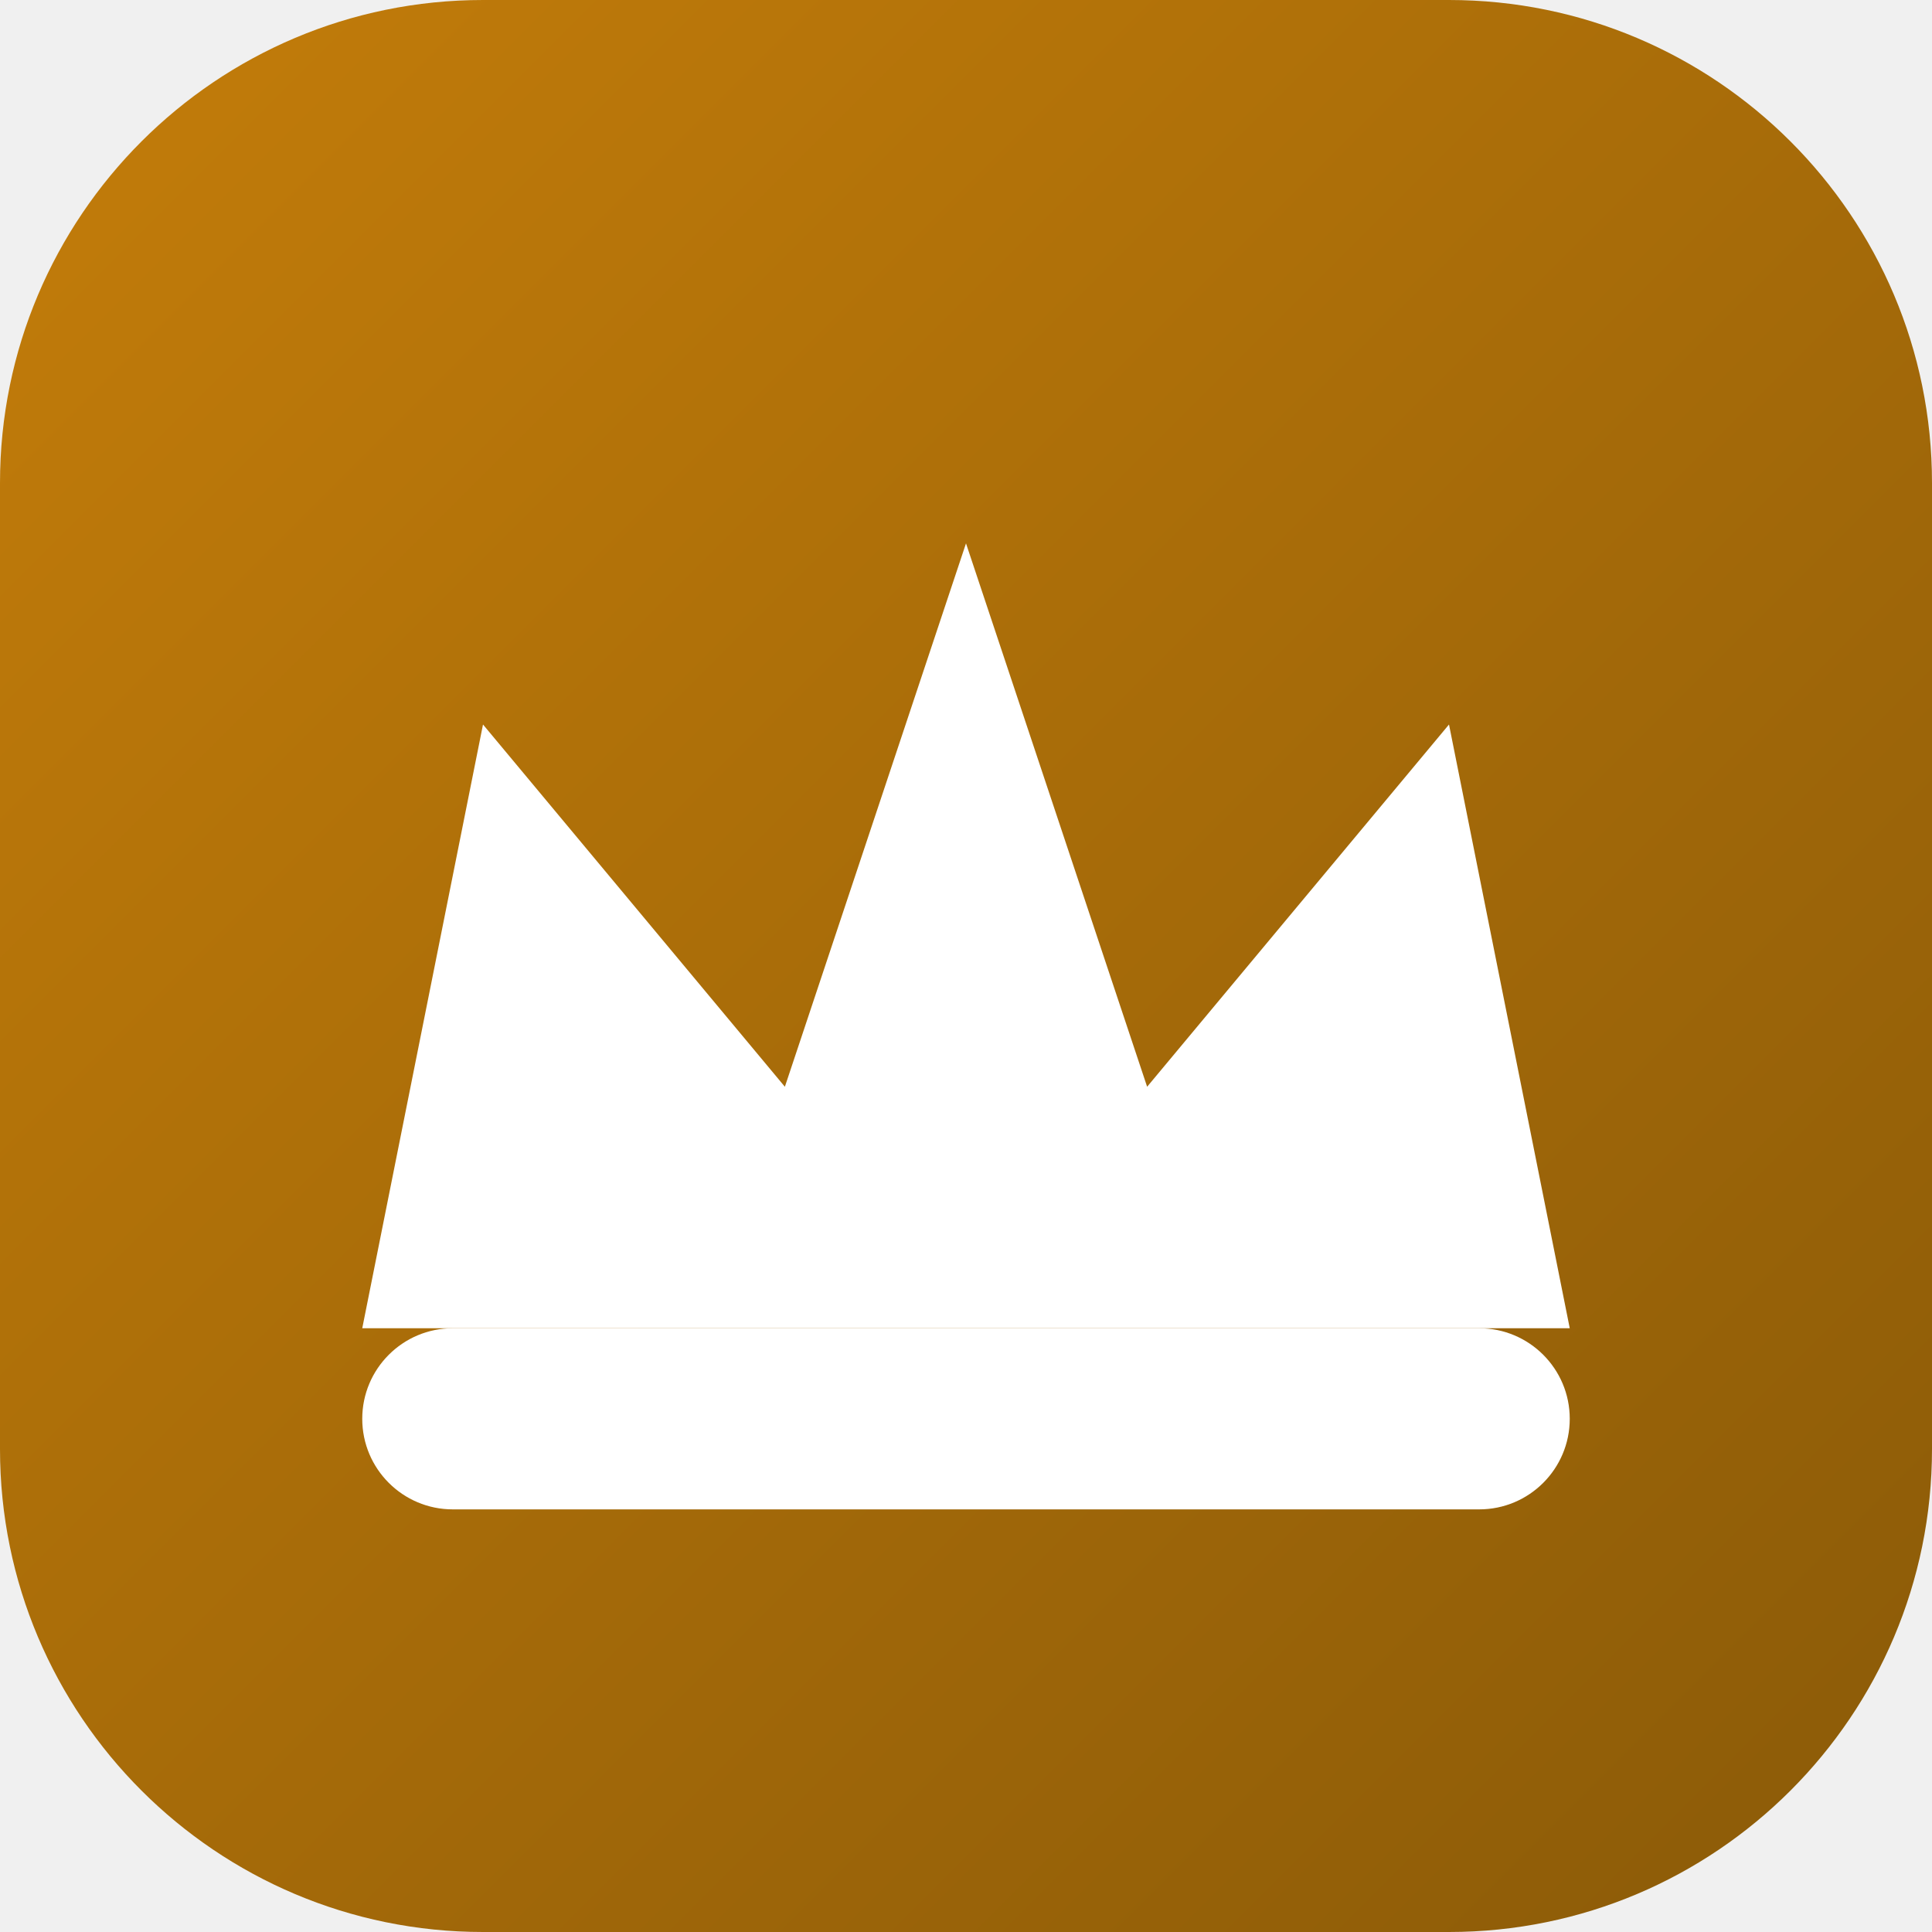
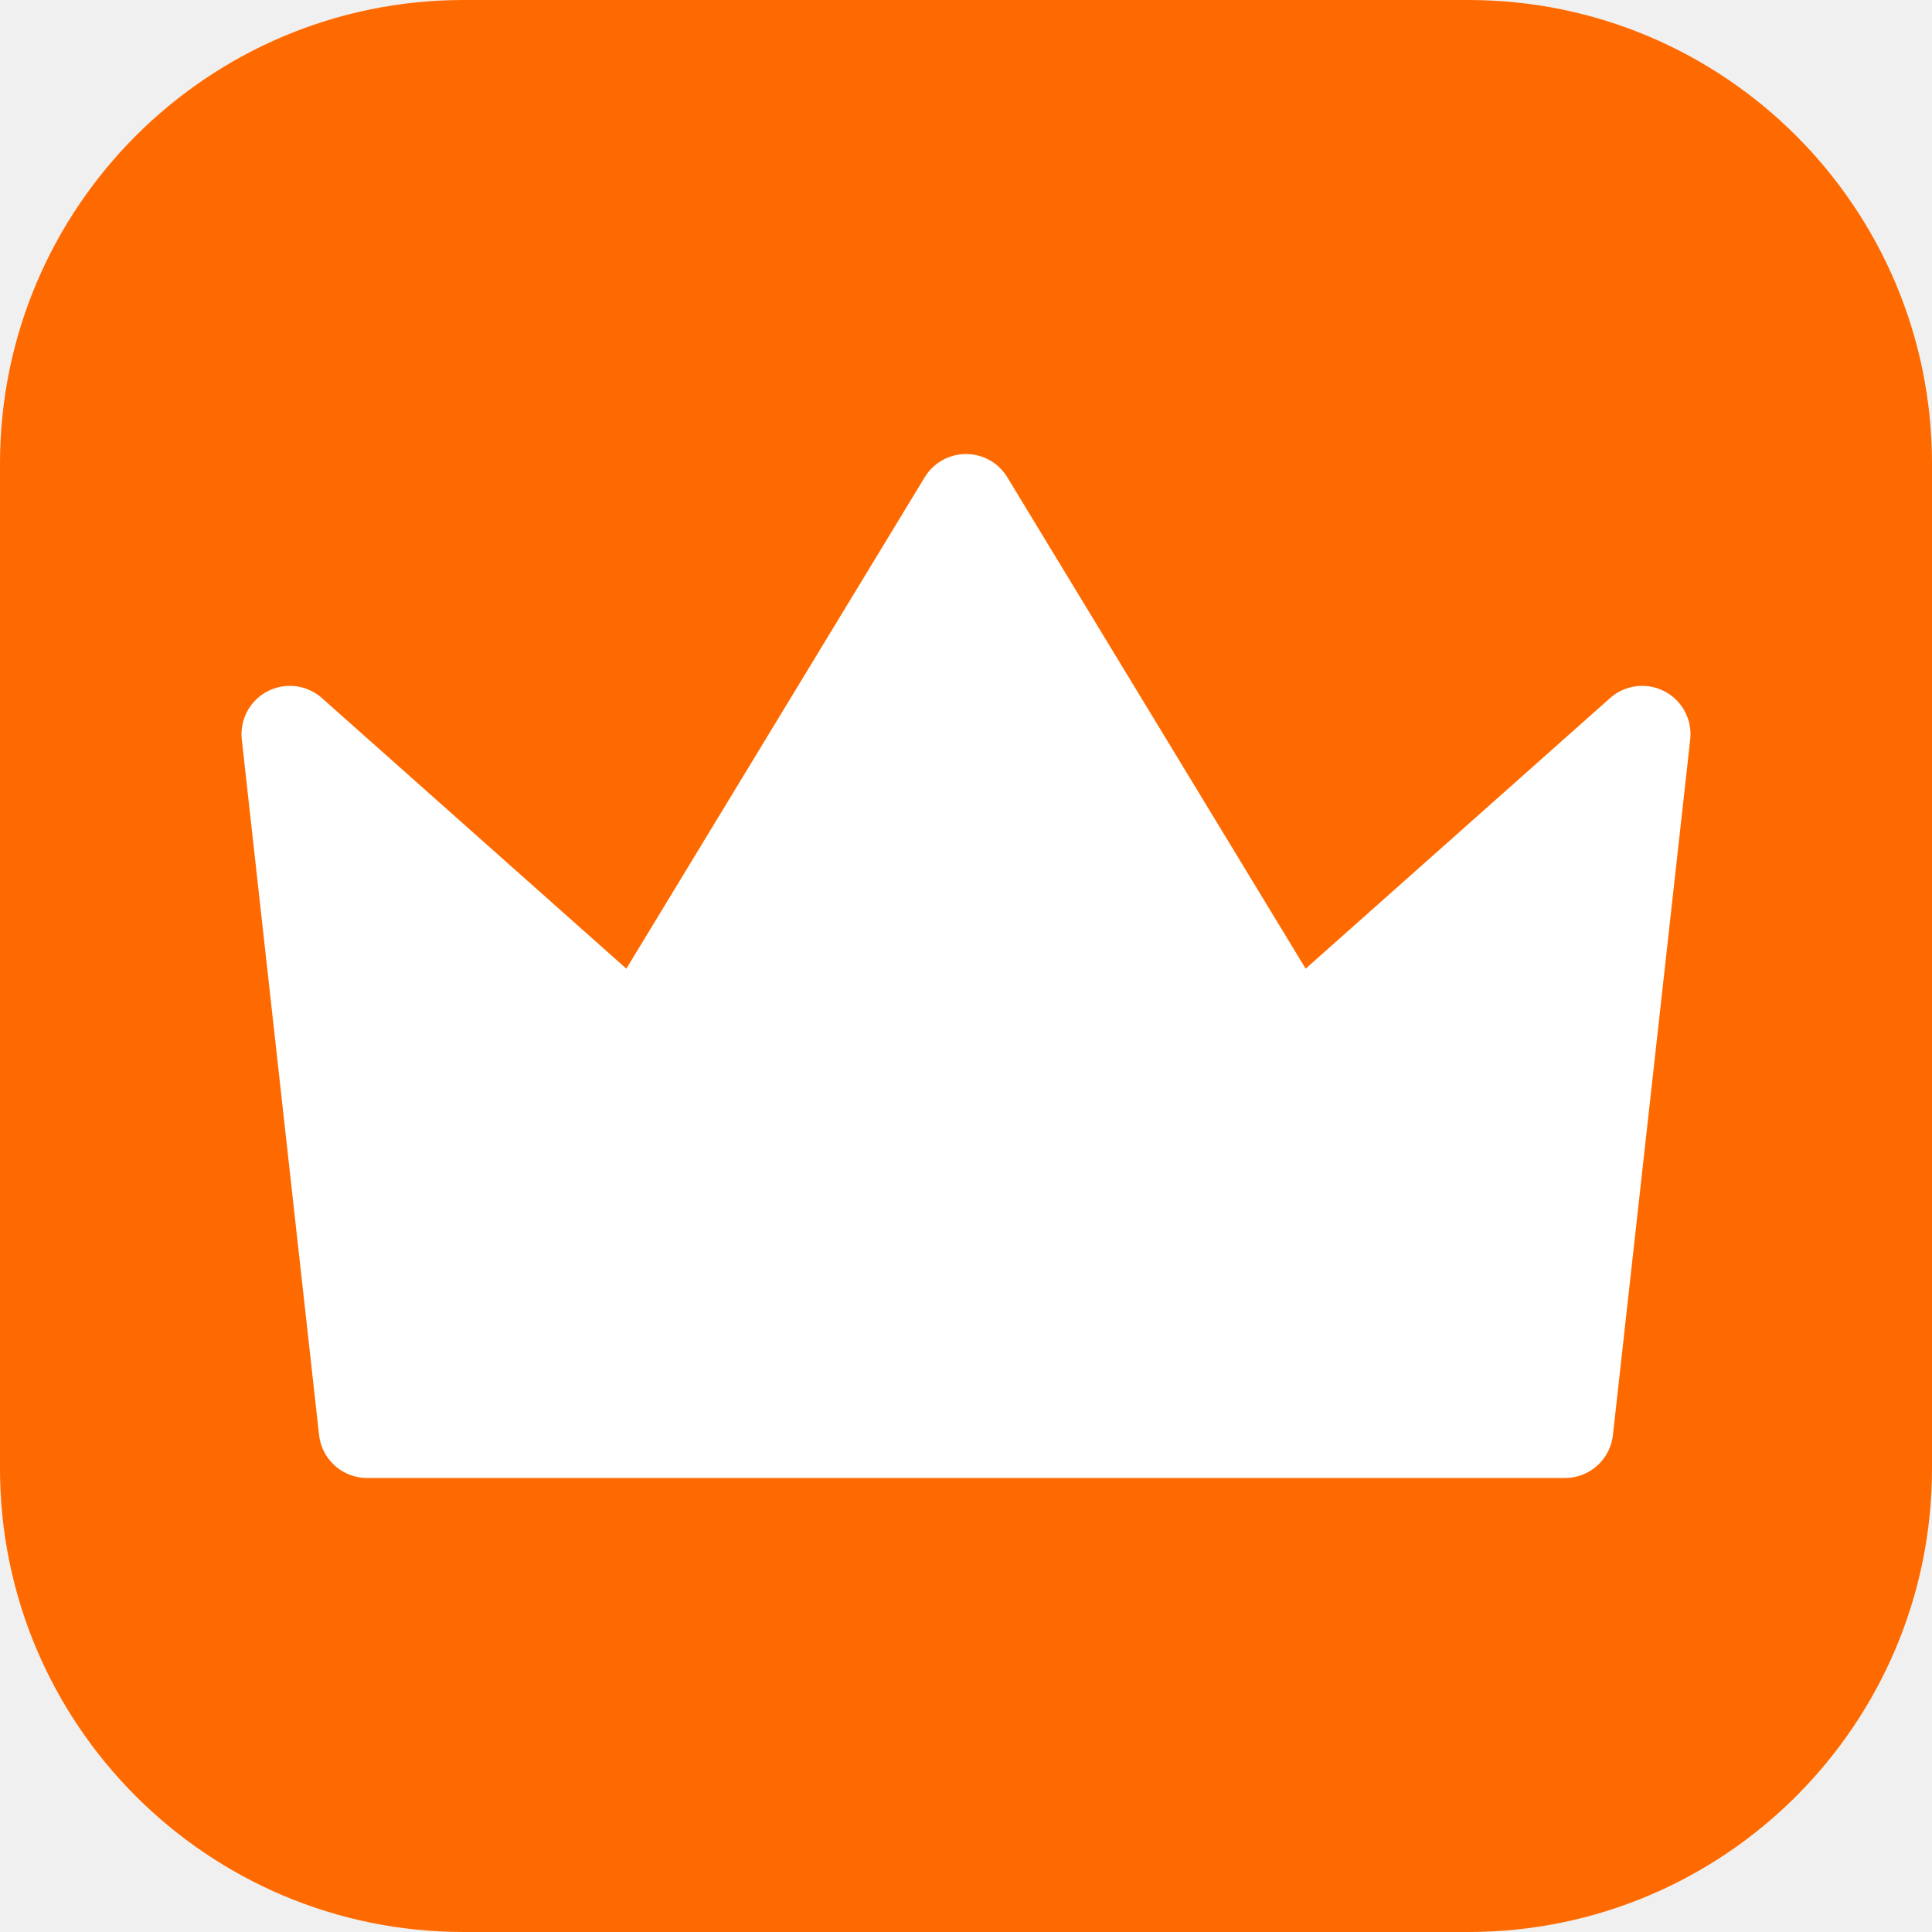
- <svg xmlns="http://www.w3.org/2000/svg" width="32" height="32" viewBox="0 0 32 32" fill="none">
-   <defs>
-     <linearGradient id="hcg" x1="0" y1="0" x2="1" y2="1">
-       <stop offset="0%" stop-color="#c47d0a" />
-       <stop offset="100%" stop-color="#8a5a08" />
-     </linearGradient>
-   </defs>
-   <rect width="32" height="32" rx="8" fill="url(#hcg)" />
-   <path d="M6 22 L8 12 L13 18 L16 9 L19 18 L24 12 L26 22 Z" fill="white" />
-   <rect x="6" y="22" width="20" height="3" rx="1.5" fill="white" />
+ <svg xmlns="http://www.w3.org/2000/svg" viewBox="0 0 100 100">
+   <rect width="100" height="100" rx="24" fill="#ff6a00" />
+   <path fill="#ffffff" stroke="#ffffff" stroke-width="5" stroke-linejoin="round" d="M15 38 L33 54 L50 26 L67 54 L85 38 L81 74 L19 74 Z" />
</svg>
